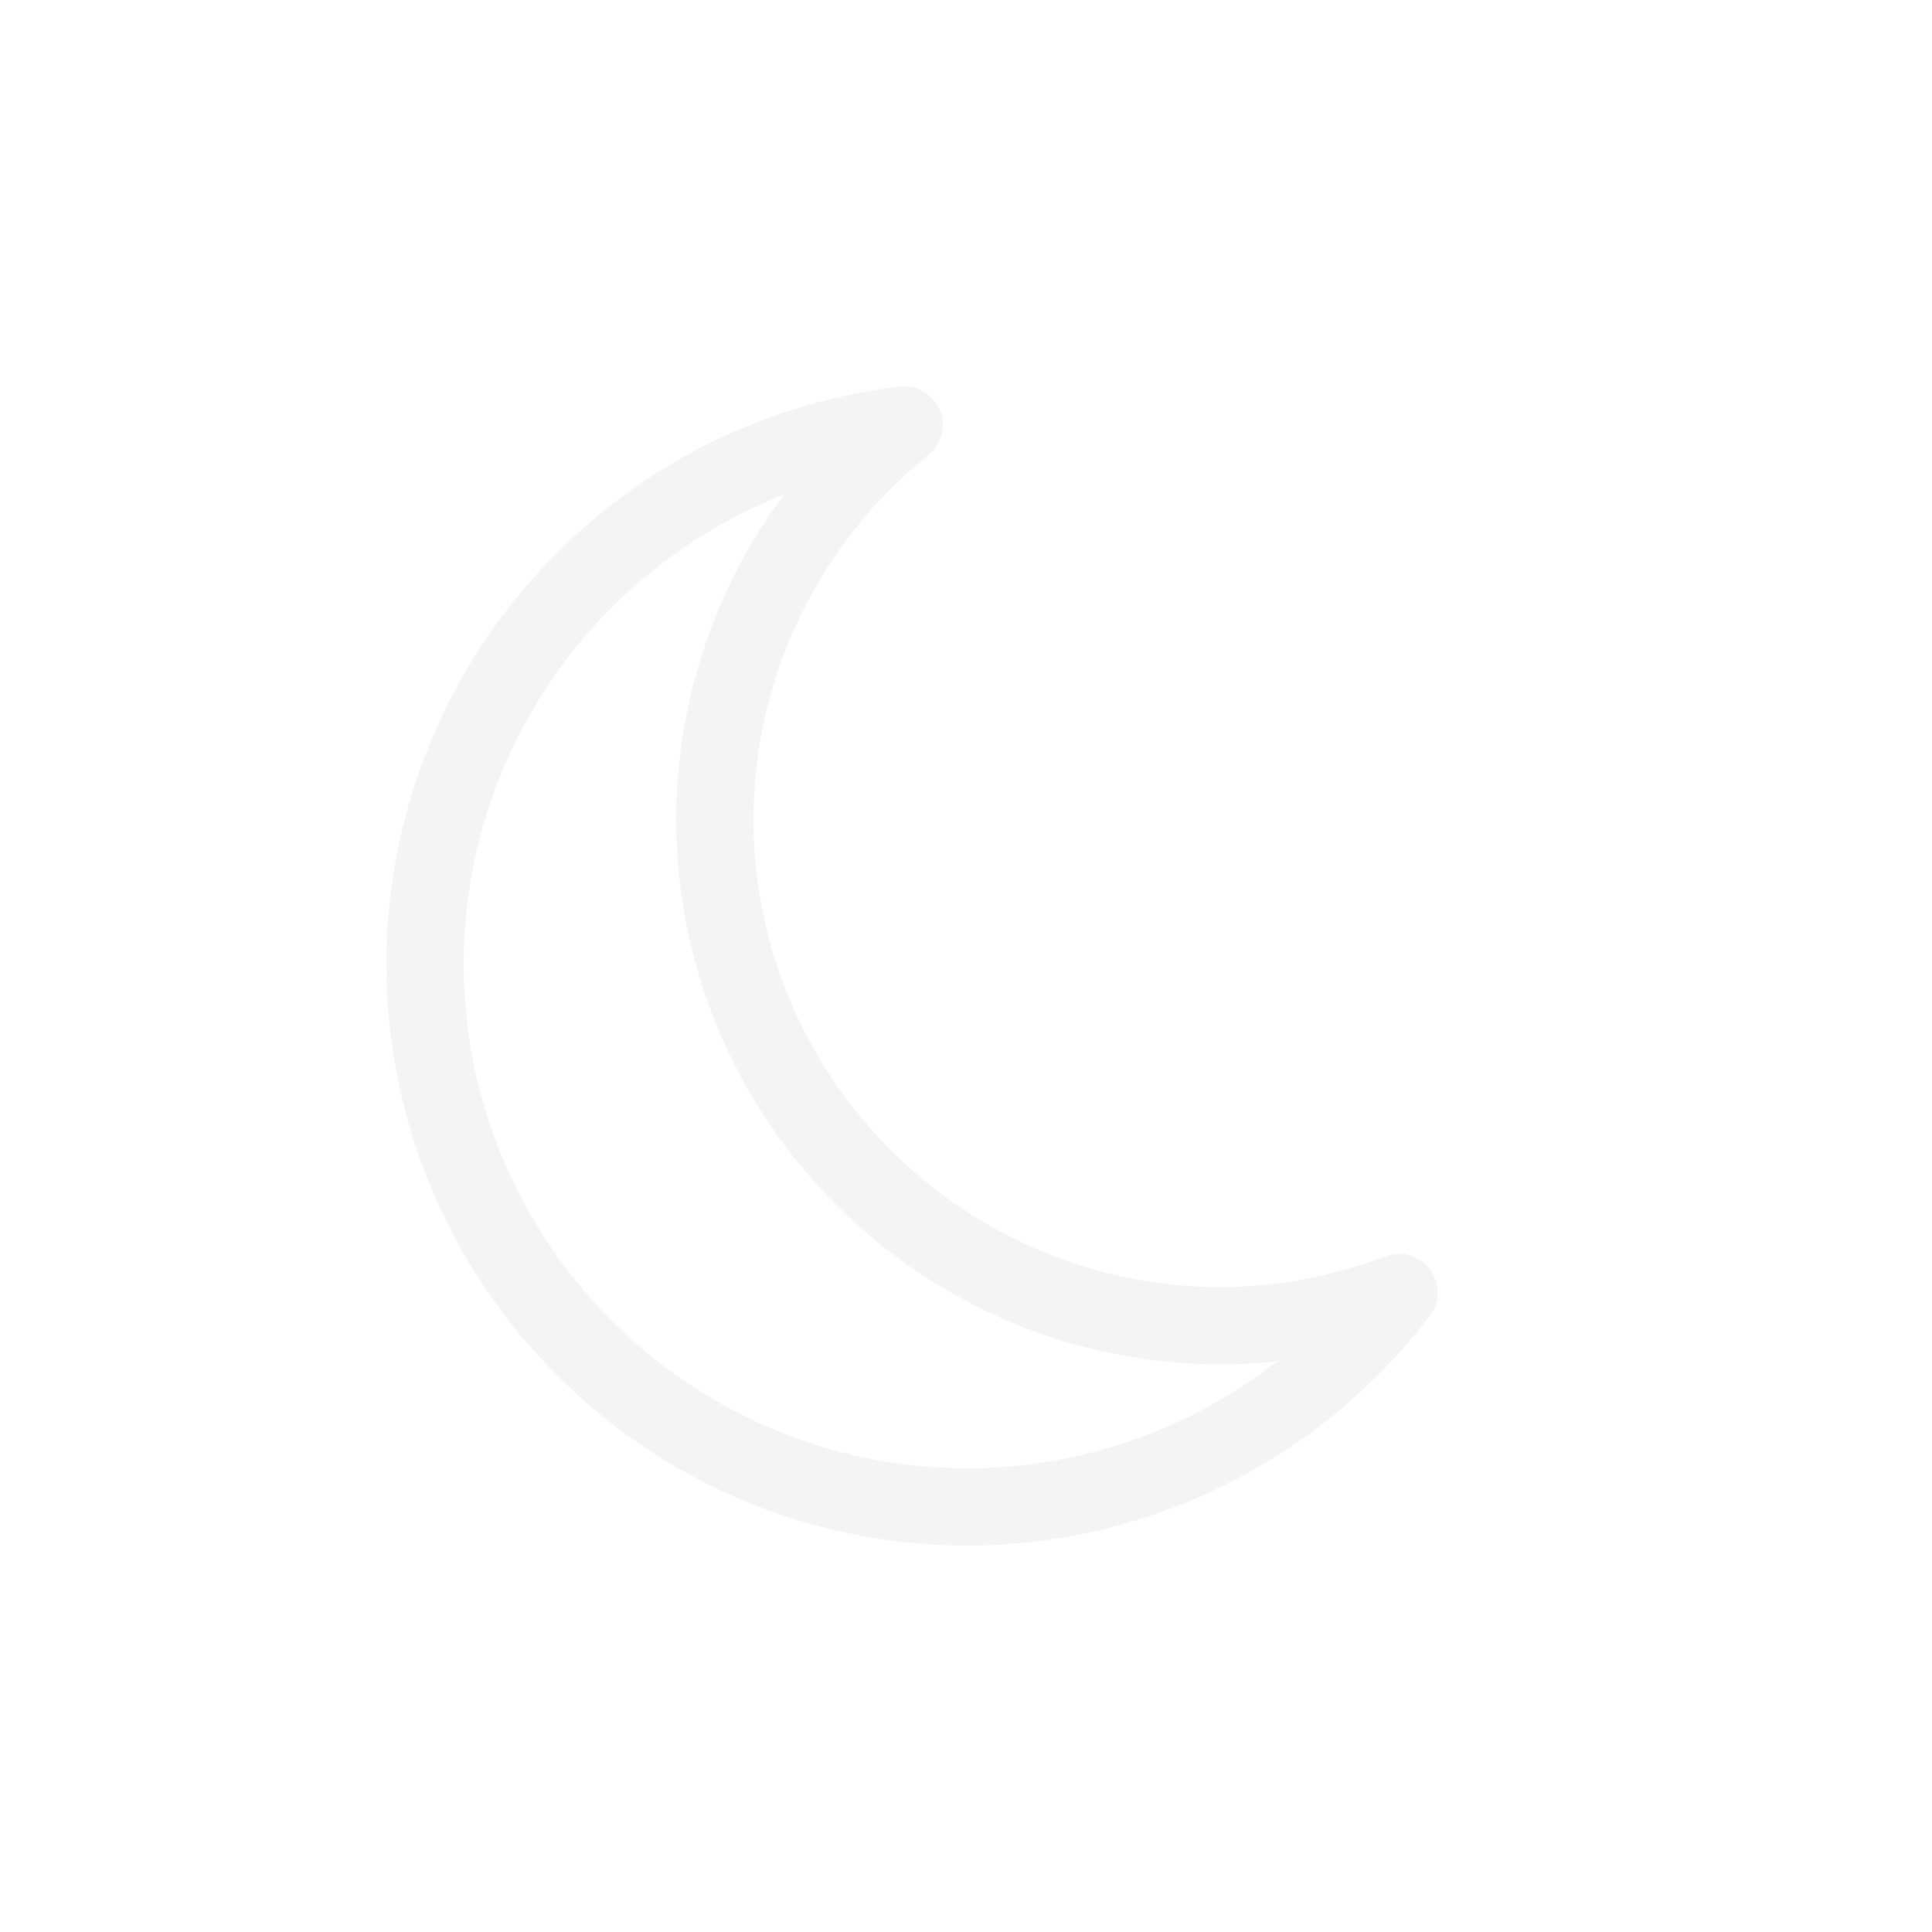
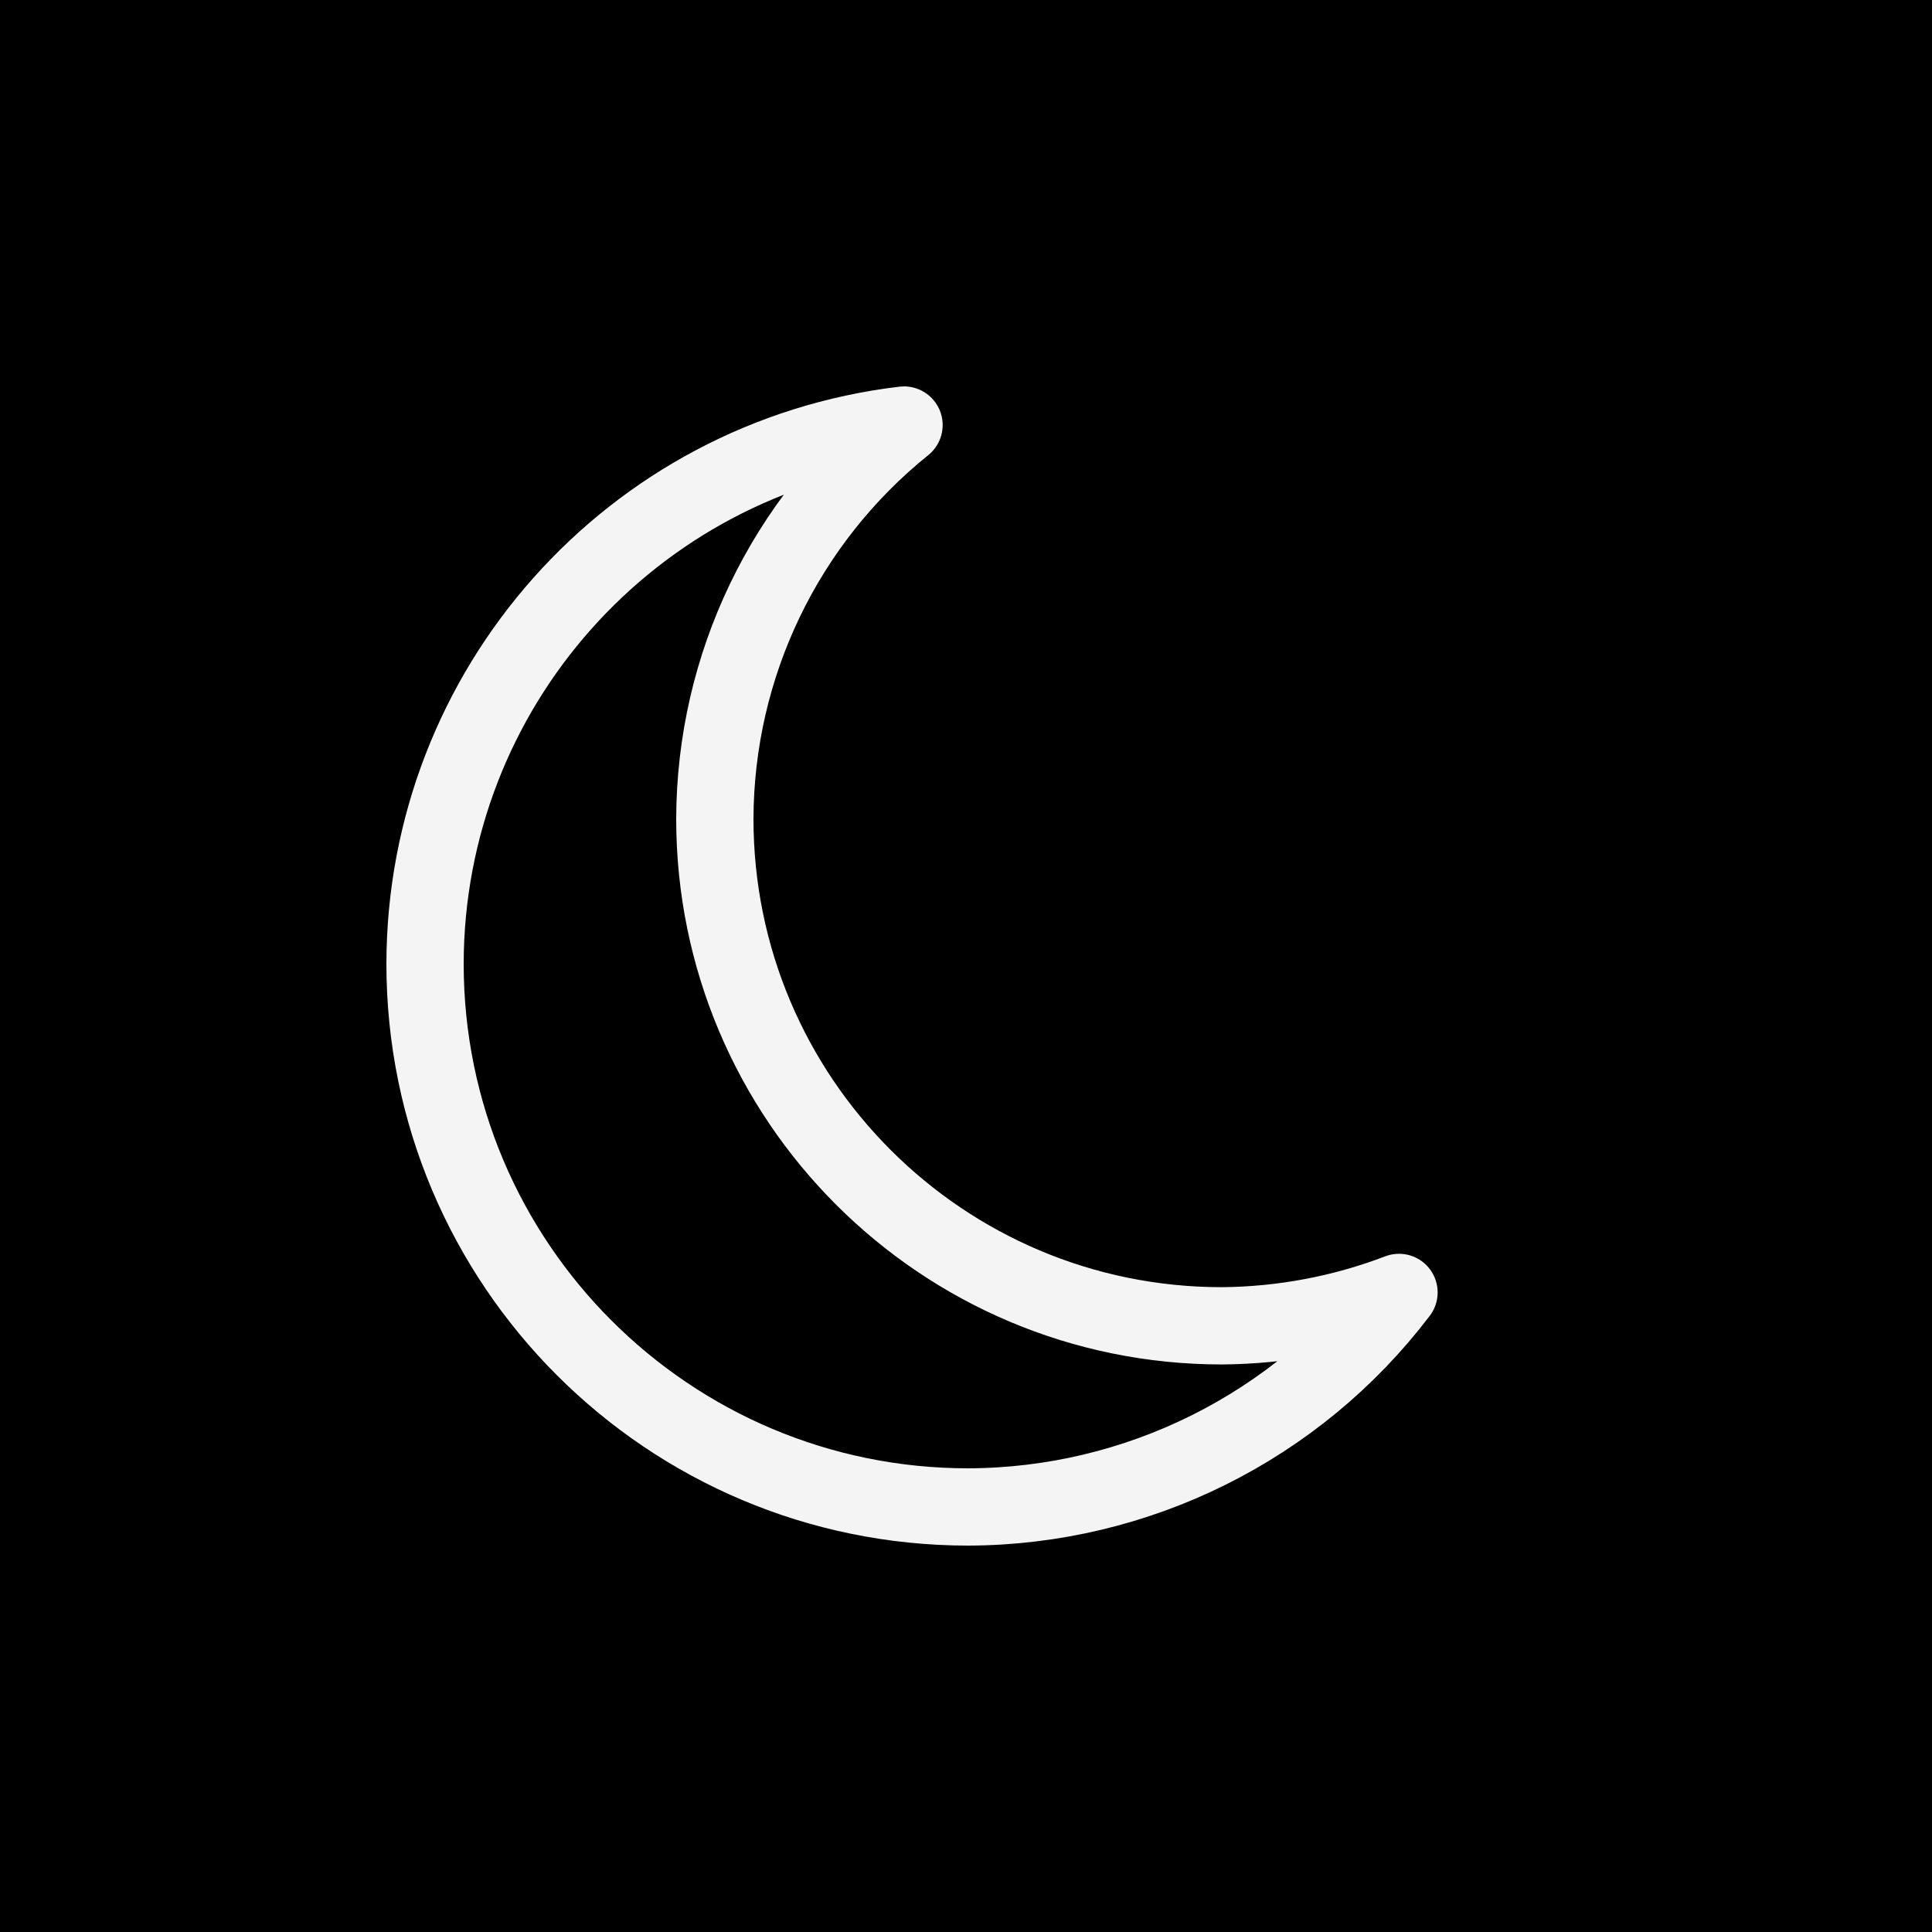
<svg xmlns="http://www.w3.org/2000/svg" width="25" height="25" version="1.1" viewBox="0 0 25 25">
+   <rect width="25" height="25" fill="#000000" stroke-linecap="round" stroke-linejoin="round" />
  <path d="m11.697 5.5a7.03 7.03 0 0 0-6.197 6.97 7.03 7.03 0 0 0 7.03 7.03 7.03 7.03 0 0 0 5.573-2.776 6.561 6.561 0 0 1-2.292 0.432 6.561 6.561 0 0 1-6.561-6.561 6.561 6.561 0 0 1 2.448-5.095z" fill="none" stroke="#F4F4F4" stroke-linejoin="round" stroke-width="1" />
</svg>
